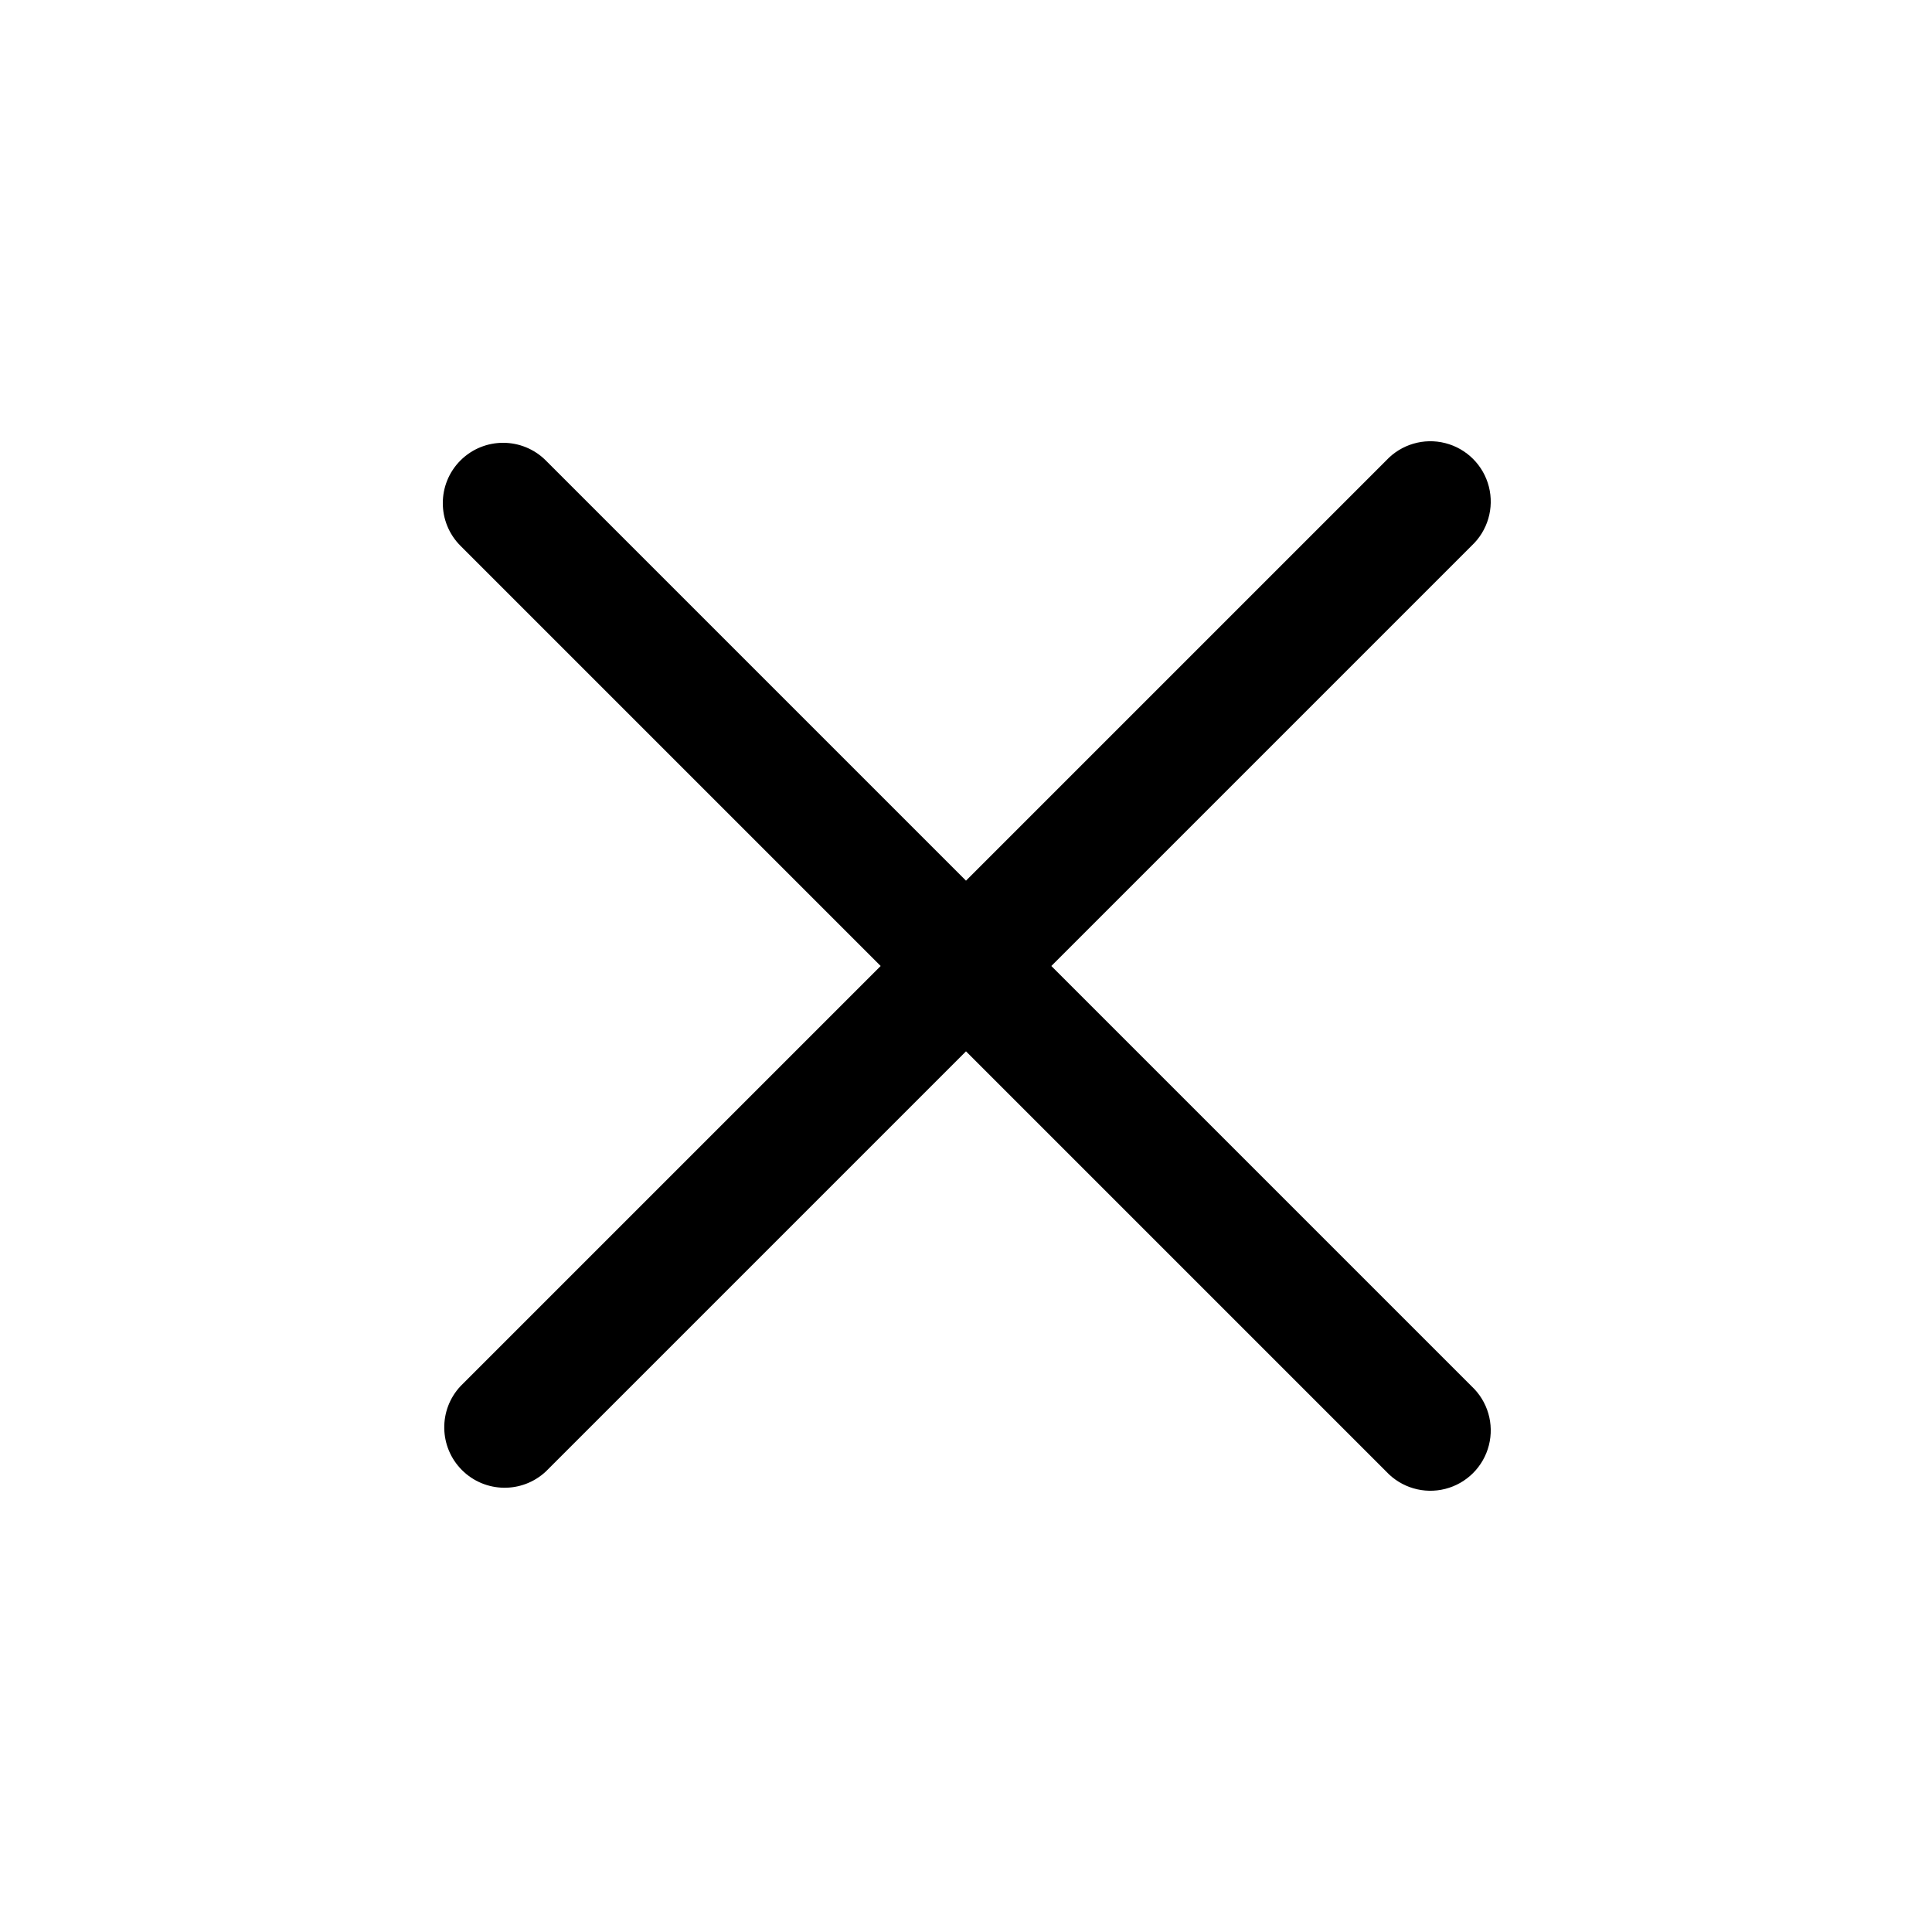
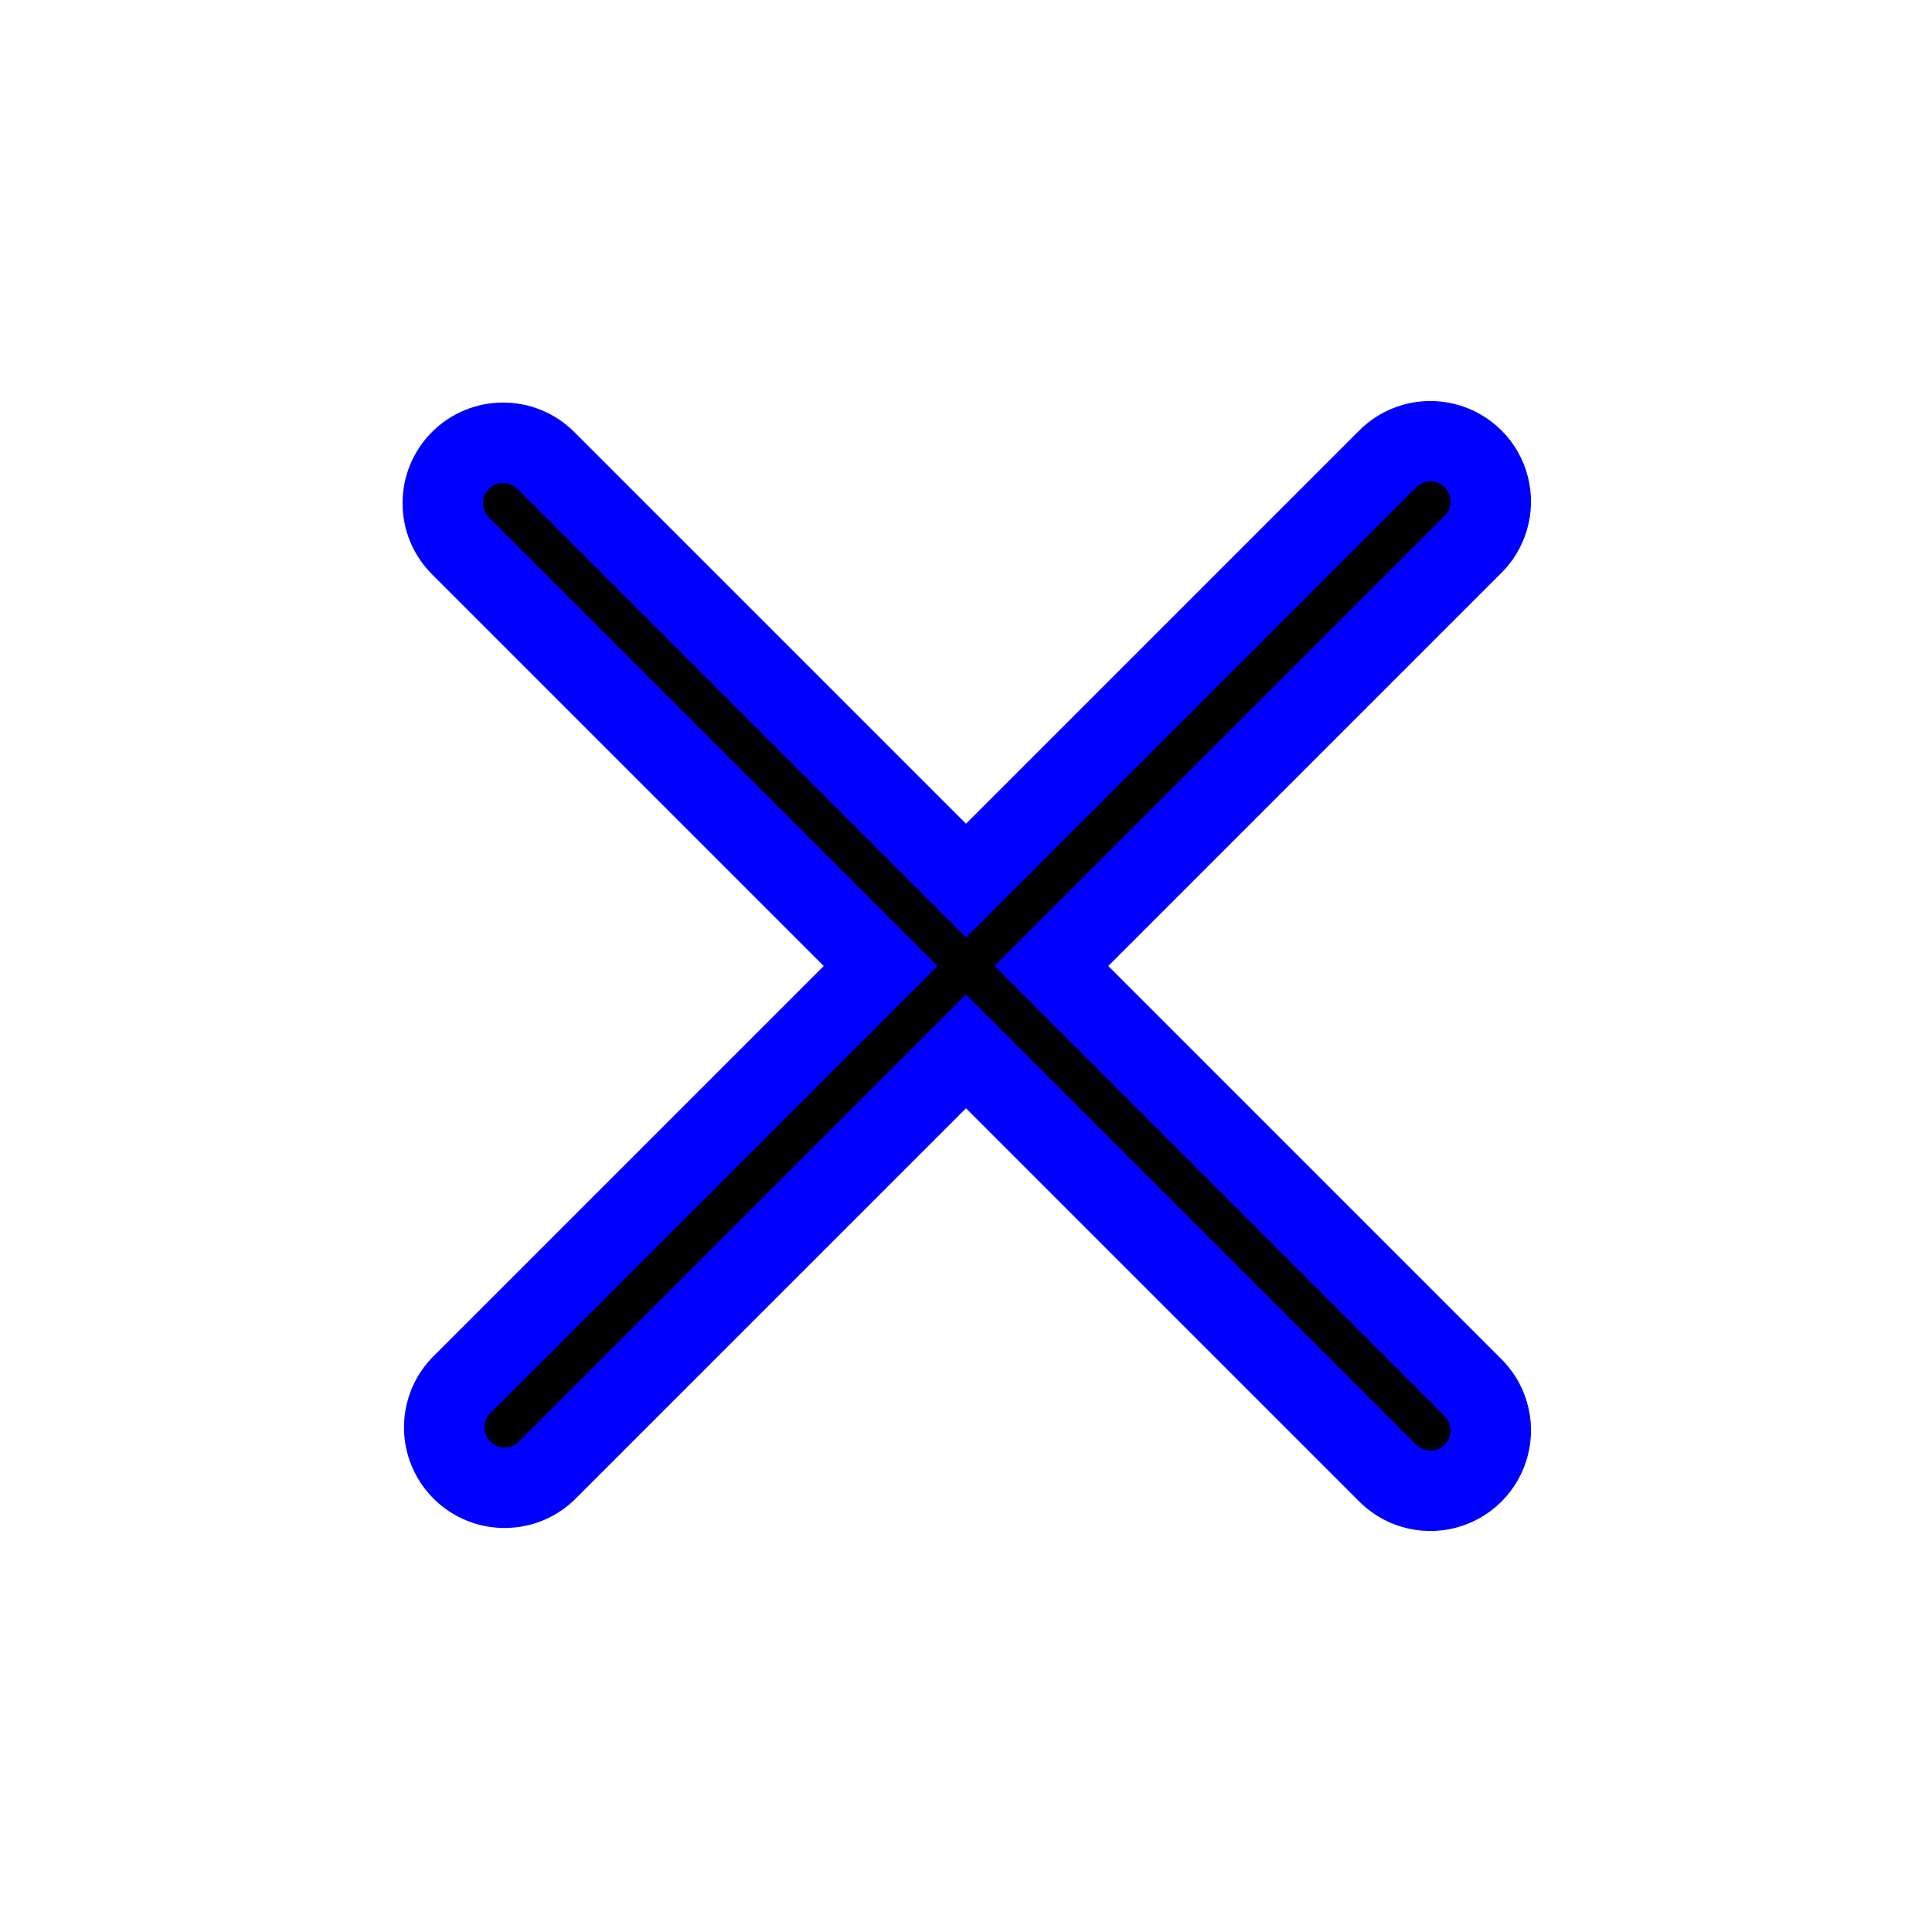
<svg xmlns="http://www.w3.org/2000/svg" width="24px" height="24px" viewBox="0 0 24 24">
-   <path fill-rule="evenodd" d="M5.72 5.72a.75.75 0 011.06 0L12 10.94l5.22-5.22a.75.75 0 111.06 1.06L13.06 12l5.22 5.22a.75.75 0 11-1.06 1.06L12 13.06l-5.22 5.22a.75.75 0 01-1.06-1.06L10.94 12 5.72 6.78a.75.75 0 010-1.06z" />
+   <path fill-rule="evenodd" d="M5.72 5.72a.75.75 0 011.06 0L12 10.94l5.22-5.22a.75.75 0 111.06 1.06L13.06 12l5.22 5.22a.75.75 0 11-1.06 1.06L12 13.06l-5.22 5.22a.75.75 0 01-1.06-1.06L10.94 12 5.72 6.78a.75.75 0 010-1.06z" stroke="#0000FF" />
</svg>
